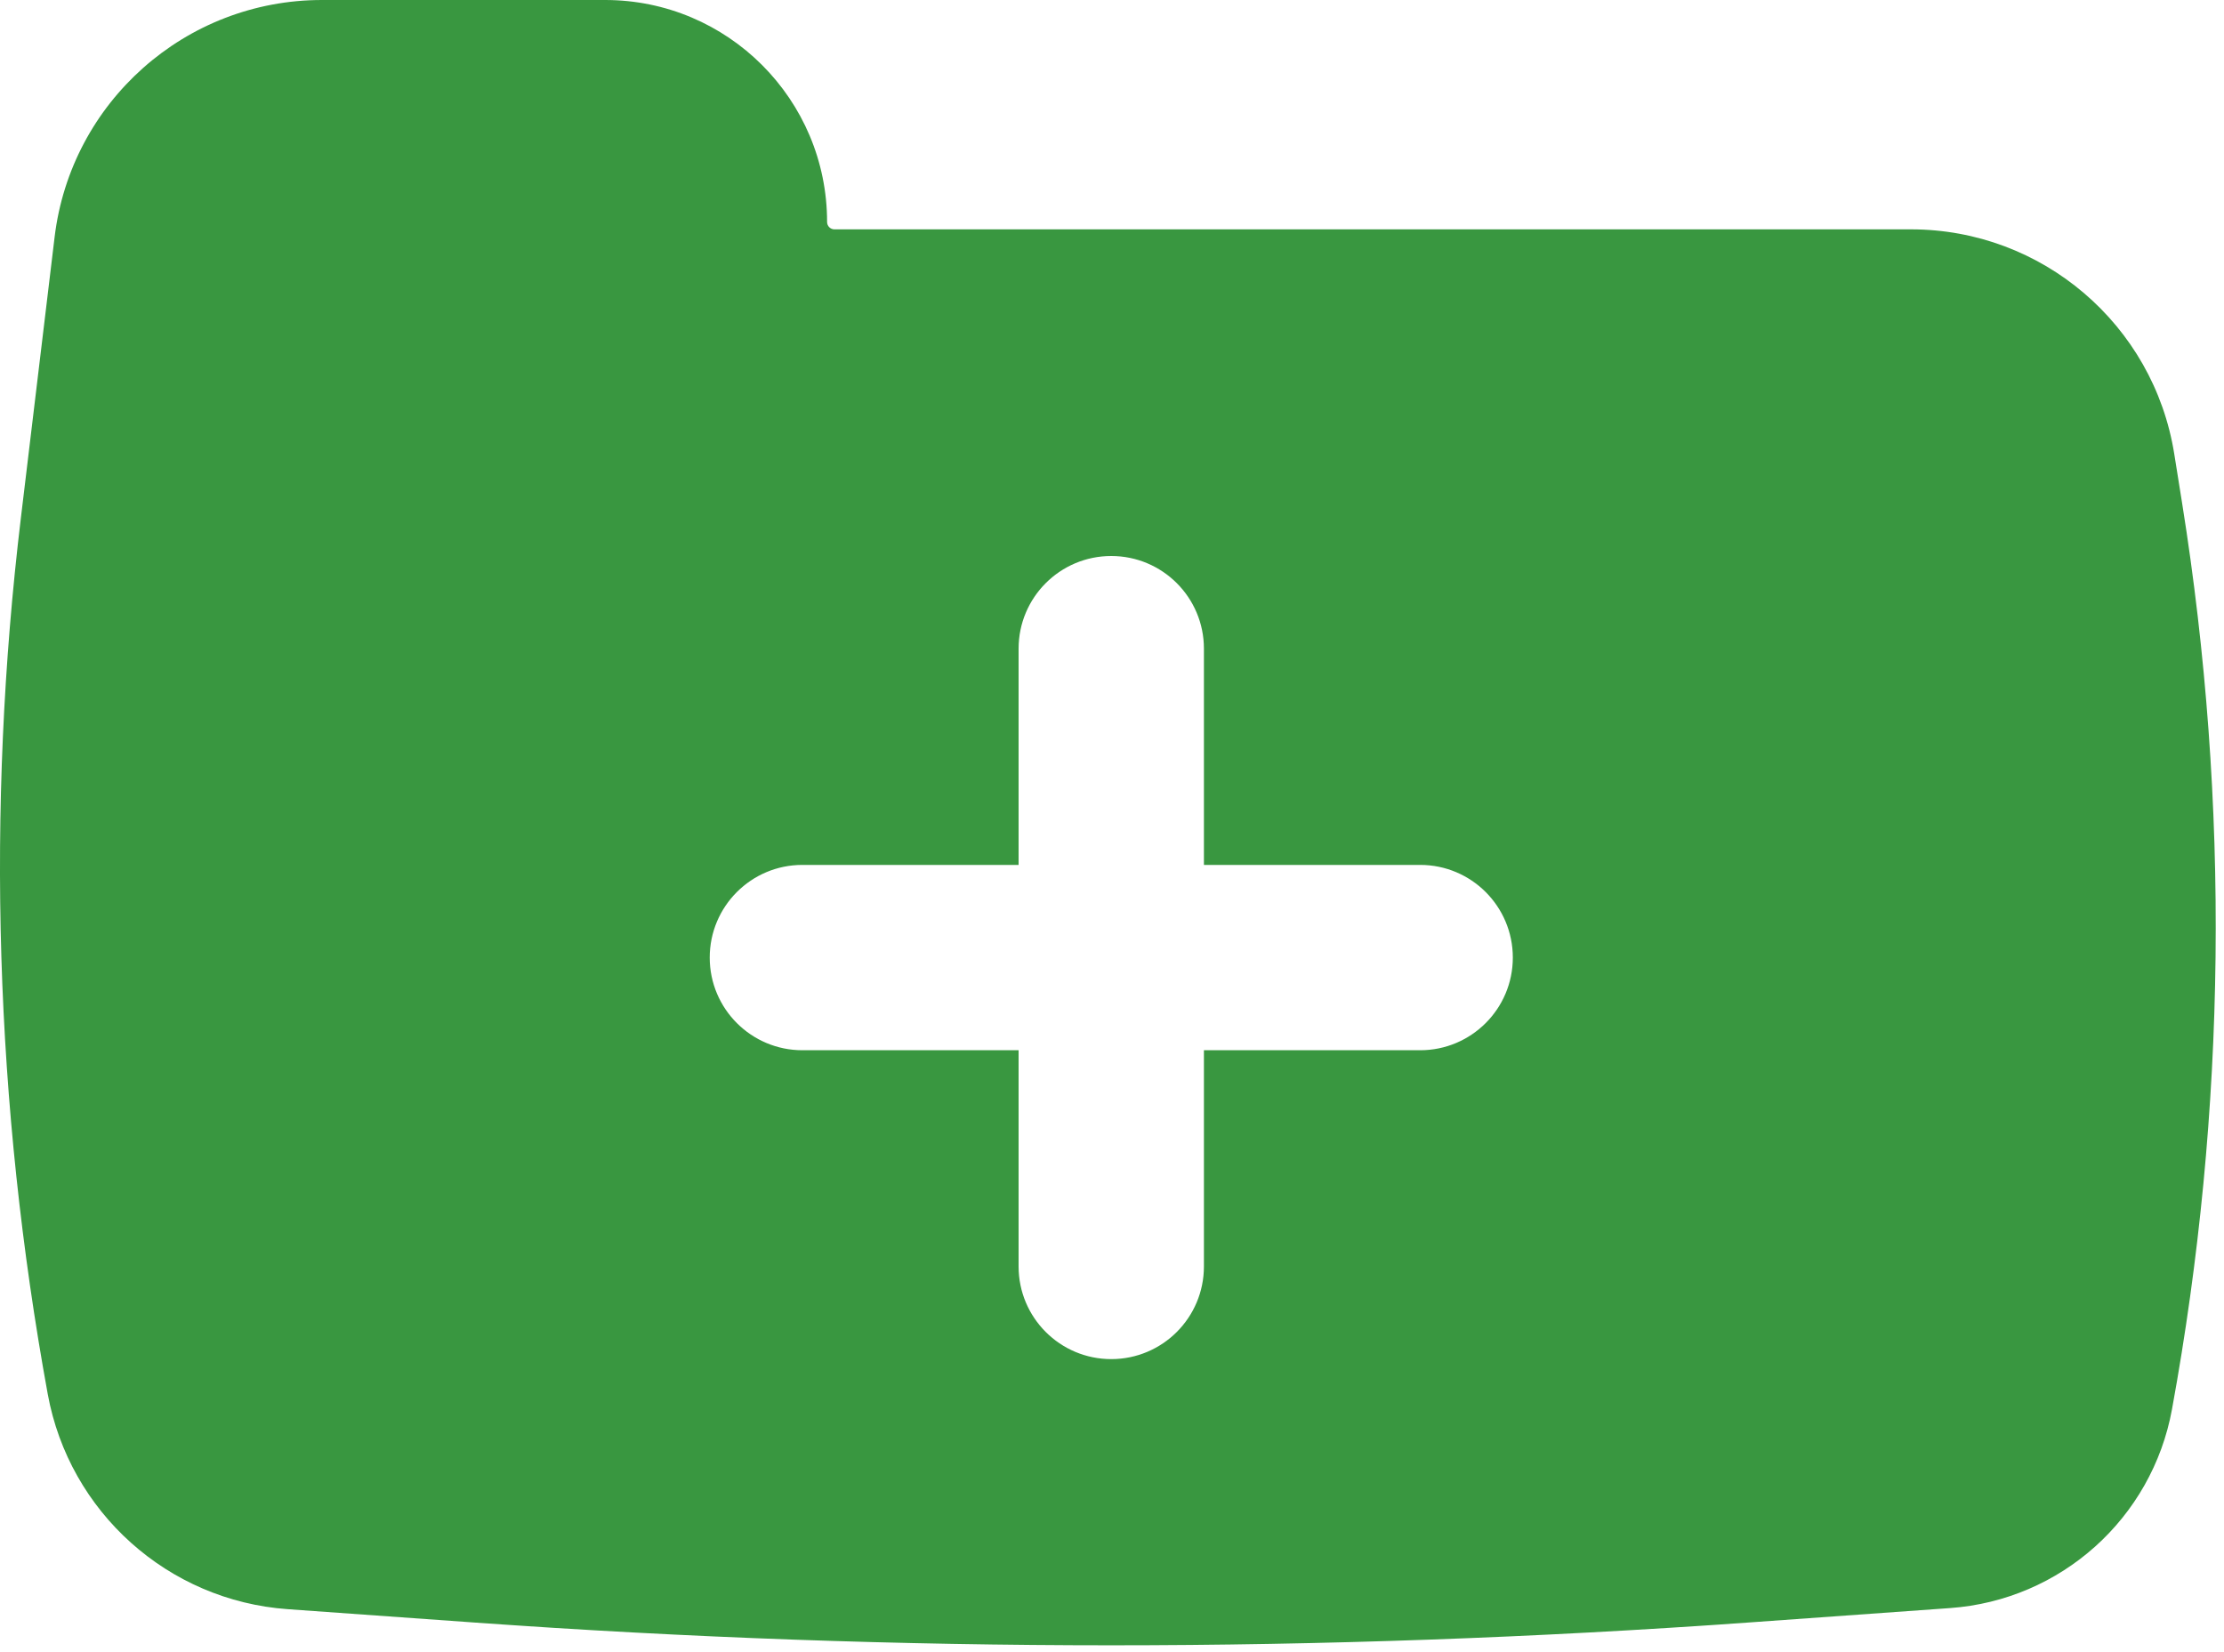
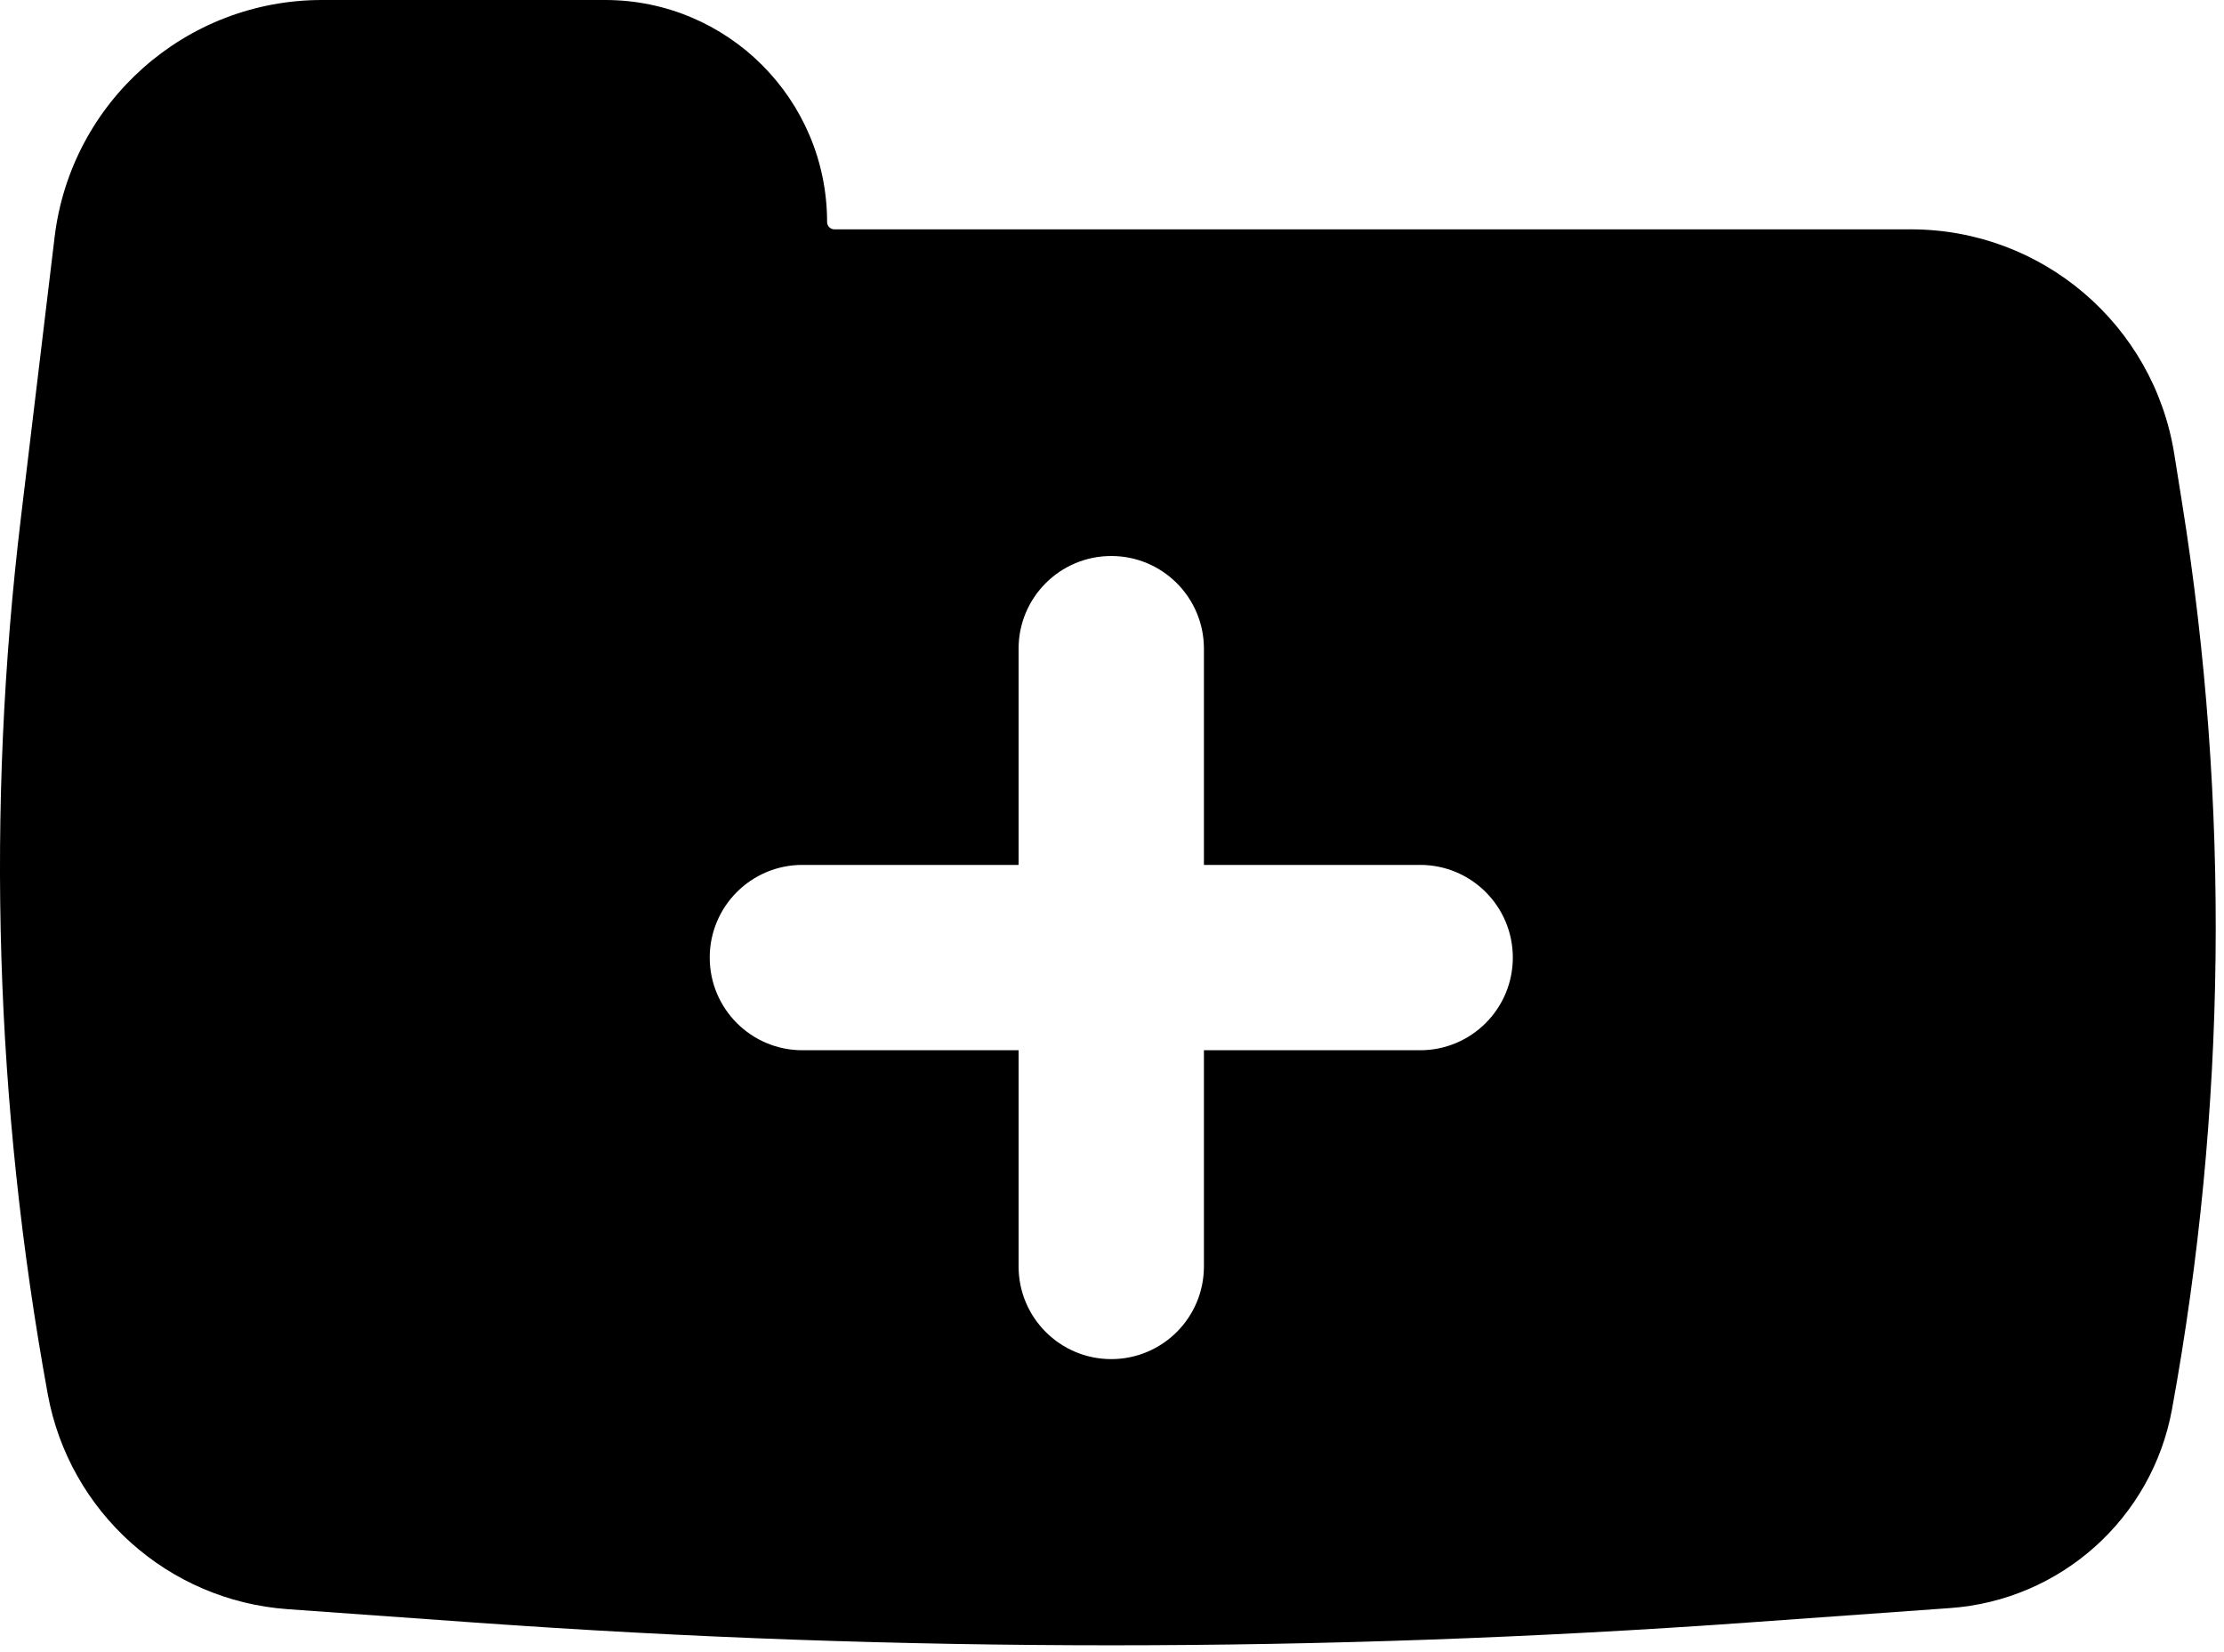
- <svg xmlns="http://www.w3.org/2000/svg" width="66" height="49" viewBox="0 0 66 49" fill="none">
-   <path fill-rule="evenodd" clip-rule="evenodd" d="M64.759 14.944C66.181 23.855 66.079 32.943 64.457 41.82C63.866 45.059 61.157 47.486 57.873 47.721L51.868 48.151C39.291 49.051 26.666 49.051 14.089 48.151L8.537 47.754C4.986 47.5 2.057 44.874 1.417 41.372C-0.151 32.79 -0.42 24.021 0.621 15.359L1.62 7.039C2.102 3.023 5.509 0 9.554 0H17.957C21.595 0 24.545 2.95 24.545 6.588C24.545 6.708 24.642 6.806 24.762 6.806L56.71 6.806C60.599 6.806 63.911 9.632 64.524 13.472L64.759 14.944ZM35.728 19.25C35.728 17.731 34.497 16.5 32.978 16.5C31.459 16.5 30.228 17.731 30.228 19.25V25.667H23.812C22.293 25.667 21.062 26.898 21.062 28.417C21.062 29.935 22.293 31.167 23.812 31.167H30.228V37.583C30.228 39.102 31.459 40.333 32.978 40.333C34.497 40.333 35.728 39.102 35.728 37.583V31.167H42.145C43.664 31.167 44.895 29.935 44.895 28.417C44.895 26.898 43.664 25.667 42.145 25.667H35.728V19.25Z" fill="#399740" />
+ <svg xmlns="http://www.w3.org/2000/svg" viewBox="0 0 66 49" fill="none">
+   <path fill-rule="evenodd" clip-rule="evenodd" d="M64.759 14.944C66.181 23.855 66.079 32.943 64.457 41.82C63.866 45.059 61.157 47.486 57.873 47.721L51.868 48.151C39.291 49.051 26.666 49.051 14.089 48.151L8.537 47.754C4.986 47.5 2.057 44.874 1.417 41.372C-0.151 32.79 -0.42 24.021 0.621 15.359L1.62 7.039C2.102 3.023 5.509 0 9.554 0H17.957C21.595 0 24.545 2.95 24.545 6.588C24.545 6.708 24.642 6.806 24.762 6.806L56.71 6.806C60.599 6.806 63.911 9.632 64.524 13.472L64.759 14.944ZM35.728 19.25C35.728 17.731 34.497 16.5 32.978 16.5C31.459 16.5 30.228 17.731 30.228 19.25V25.667H23.812C22.293 25.667 21.062 26.898 21.062 28.417C21.062 29.935 22.293 31.167 23.812 31.167H30.228V37.583C30.228 39.102 31.459 40.333 32.978 40.333C34.497 40.333 35.728 39.102 35.728 37.583V31.167H42.145C43.664 31.167 44.895 29.935 44.895 28.417C44.895 26.898 43.664 25.667 42.145 25.667H35.728V19.25Z" fill="currentColor" />
</svg>
